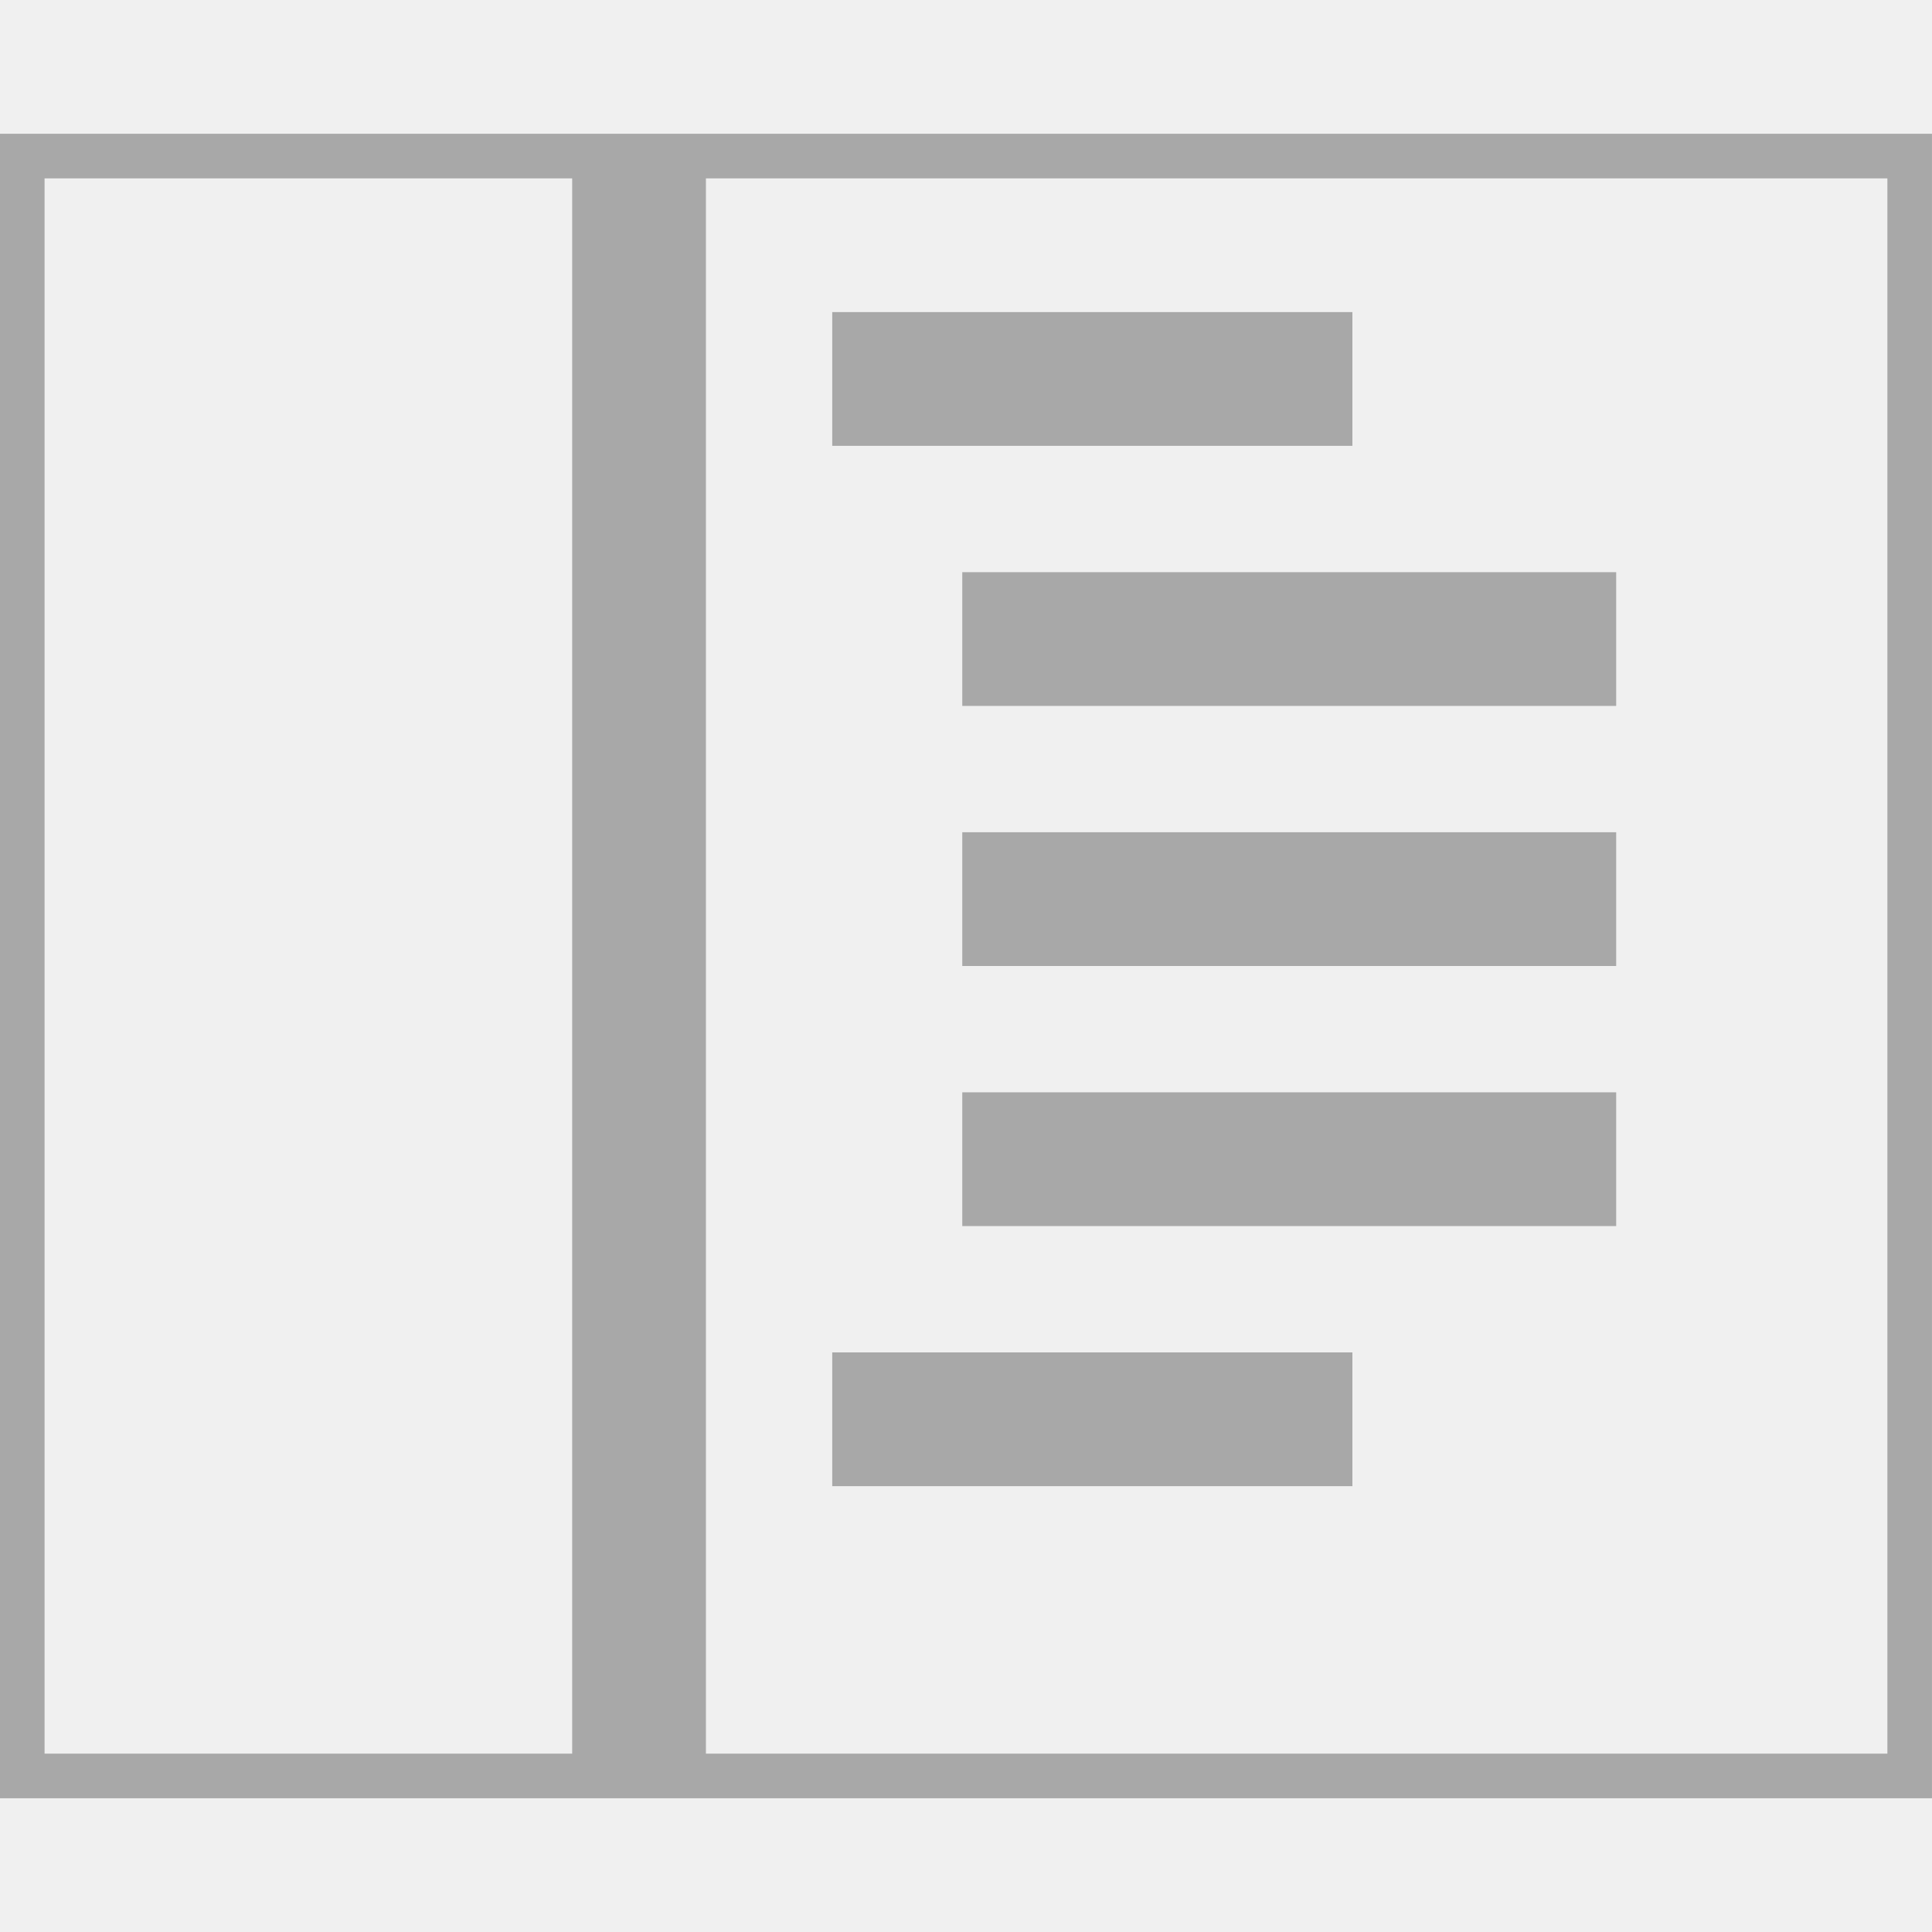
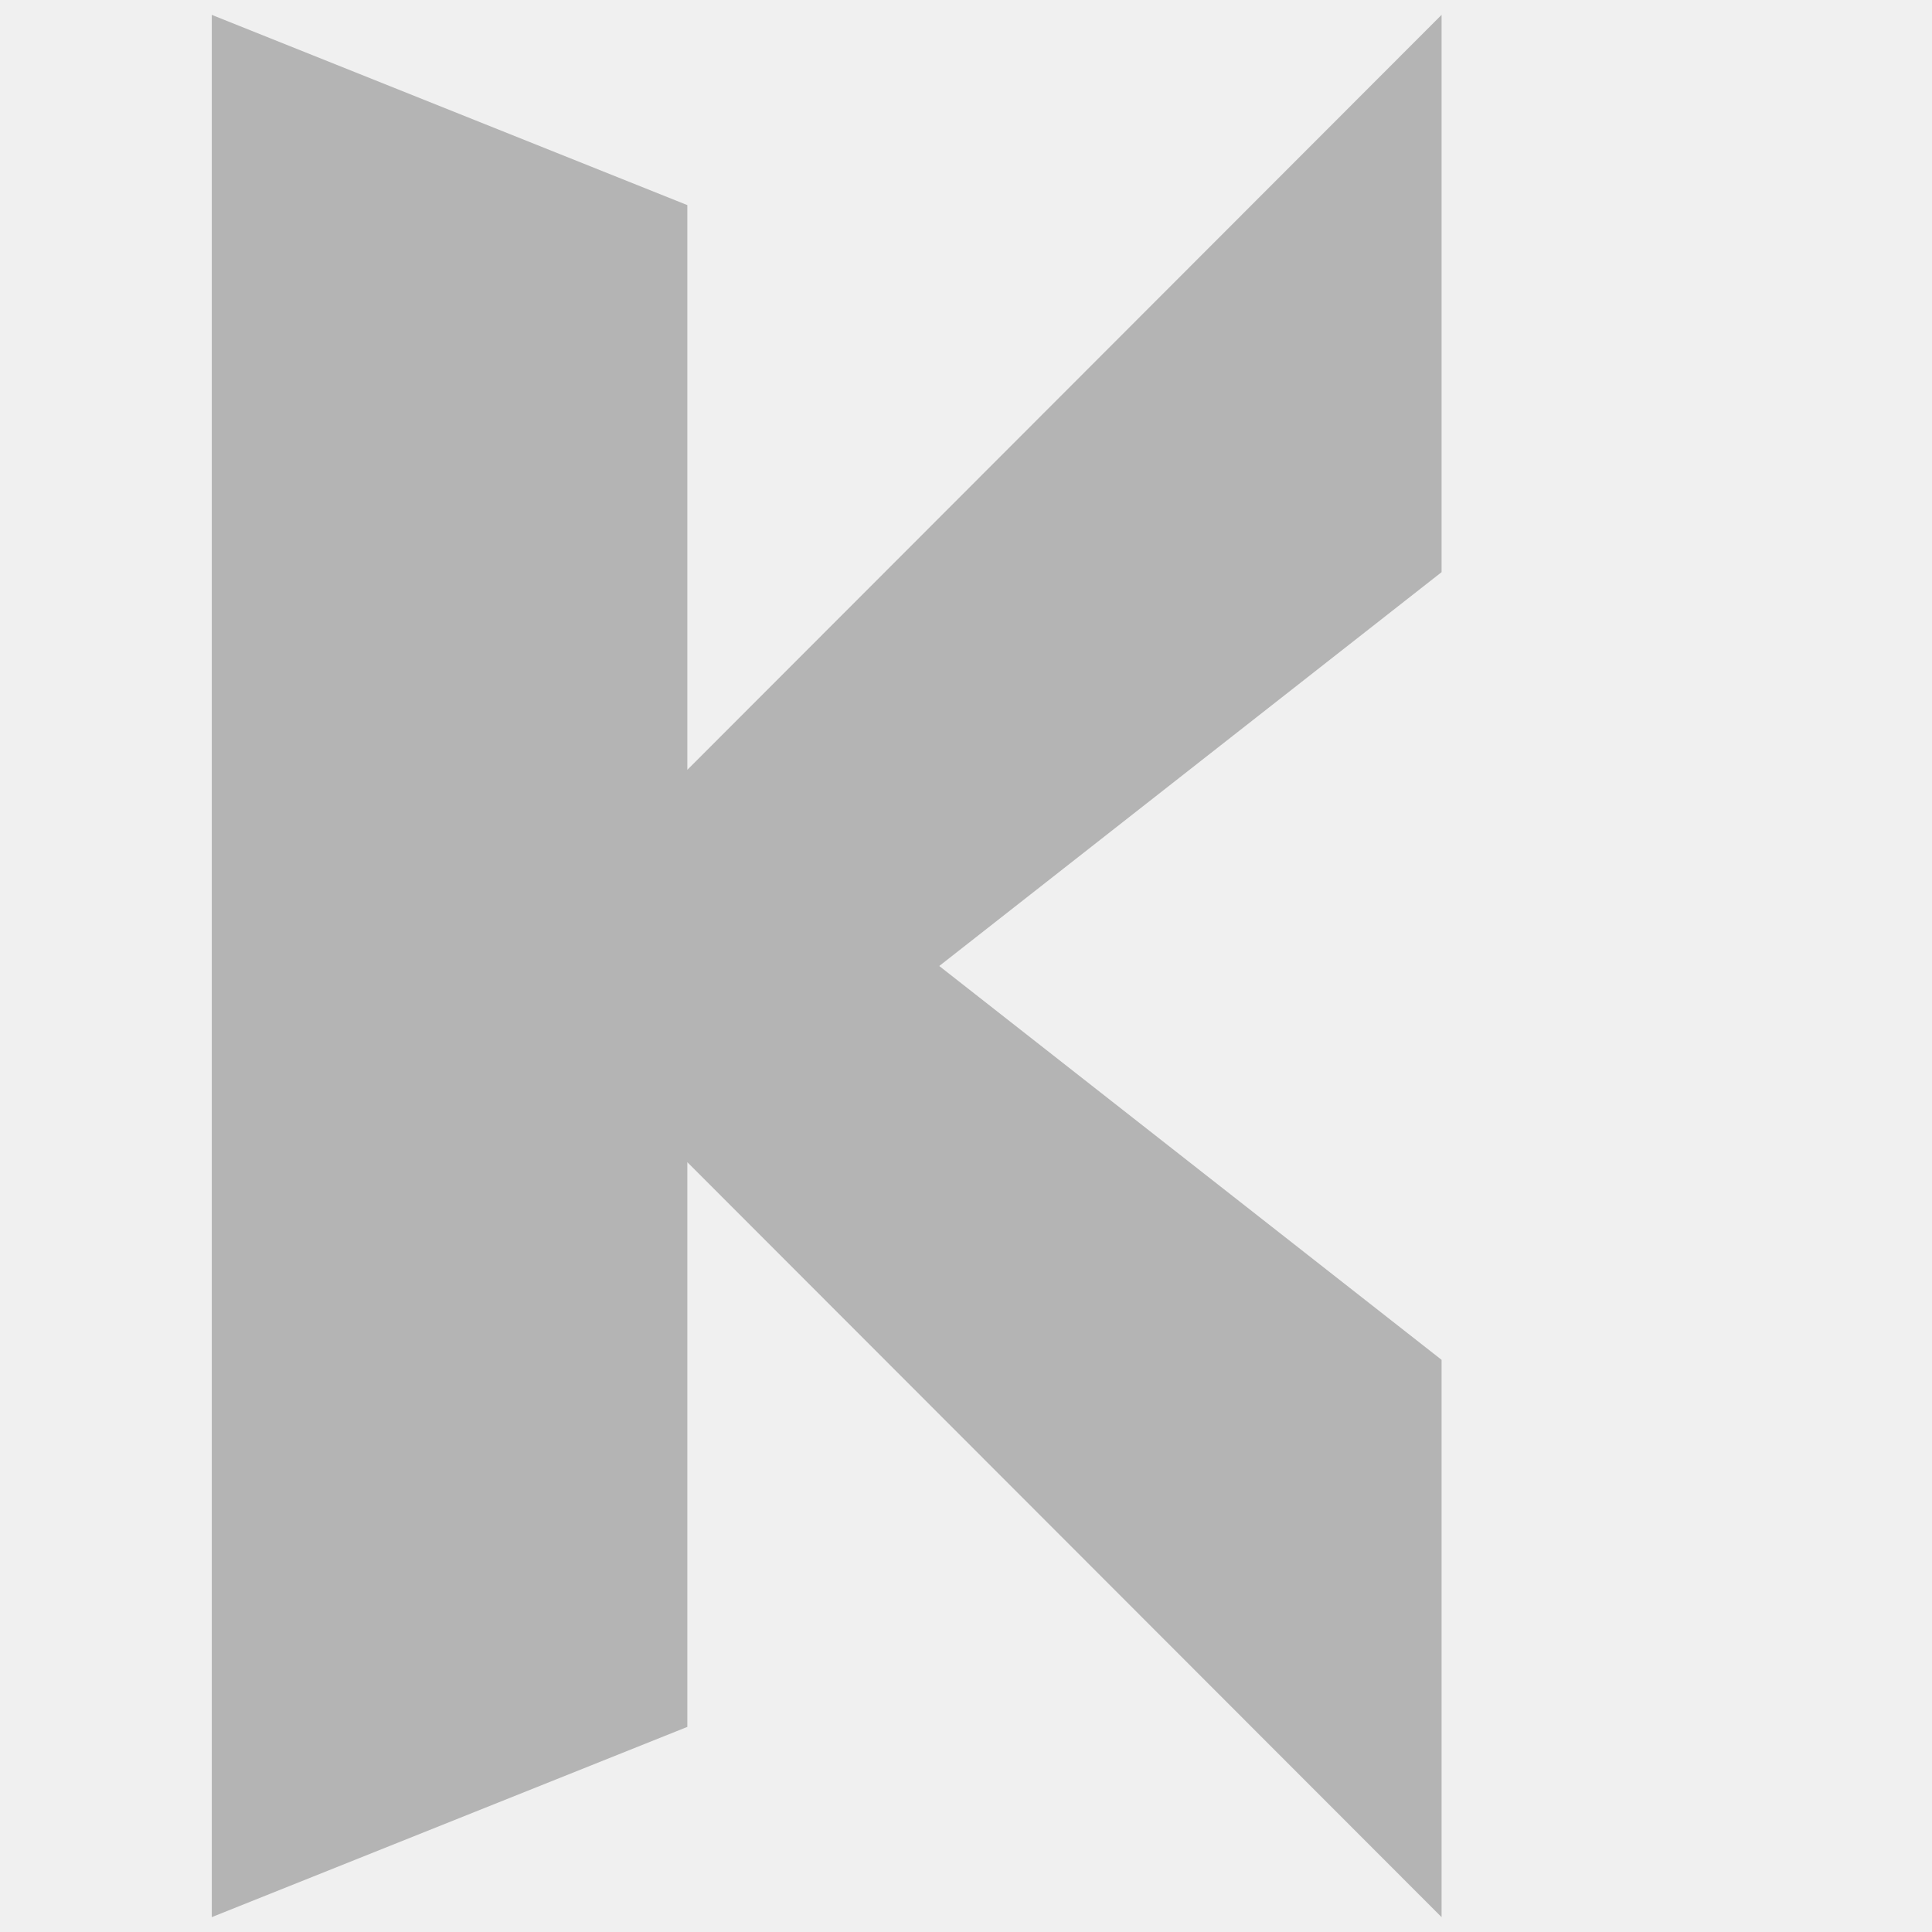
- <svg xmlns="http://www.w3.org/2000/svg" width="100%" height="100%" viewBox="0 0 260 260" version="1.1" xml:space="preserve" style="fill-rule:evenodd;clip-rule:evenodd;stroke-linejoin:round;stroke-miterlimit:1.414;">
-   <g transform="matrix(1,0,0,1,-875,-1078)">
-     <g transform="matrix(1,0,0,1,0,999)">
-       <g transform="matrix(1,0,0,1,286,2.27374e-13)">
-         <g opacity="0.3">
-           <g transform="matrix(1.06122,0,0,1.03704,-43.4898,-1044.78)">
-             <path d="M841,1317L596,1317L596,1101L841,1101L841,1317ZM601.654,1106.79L601.654,1311.21L835.346,1311.21L835.346,1106.79L601.654,1106.79Z" />
-           </g>
-           <g transform="matrix(1,0,0,1,1,-999)">
-             <rect x="665" y="1100" width="18" height="216" />
-           </g>
-           <g transform="matrix(1,0,0,1,0,-1000)">
-             <rect x="701" y="1121" width="70" height="18" />
-           </g>
-           <g transform="matrix(1,0,0,1,0,-860)">
-             <rect x="701" y="1121" width="70" height="18" />
-           </g>
-           <g transform="matrix(1.25714,0,0,1,-162.757,-965)">
-             <rect x="701" y="1121" width="70" height="18" />
-           </g>
-           <g transform="matrix(1.25714,0,0,1,-162.757,-930)">
-             <rect x="701" y="1121" width="70" height="18" />
-           </g>
-           <g transform="matrix(1.25714,0,0,1,-162.757,-895)">
-             <rect x="701" y="1121" width="70" height="18" />
-           </g>
-         </g>
-       </g>
-     </g>
-   </g>
+ <svg xmlns="http://www.w3.org/2000/svg" id="Layer_1" width="260" height="260" viewBox="0 0 260 260">
+   <style>.st0{opacity:.25}.st1{opacity:3e-2}.st2{fill:#fff}</style>
+   <path d="M92.5 103.6L92.5 27.6 28.5 2 28.5 258 92.5 232.4 92.5 156.4 194 258 194 183 126.4 130 194 77 194 2 92.5 103.6z" class="st0" />
</svg>
